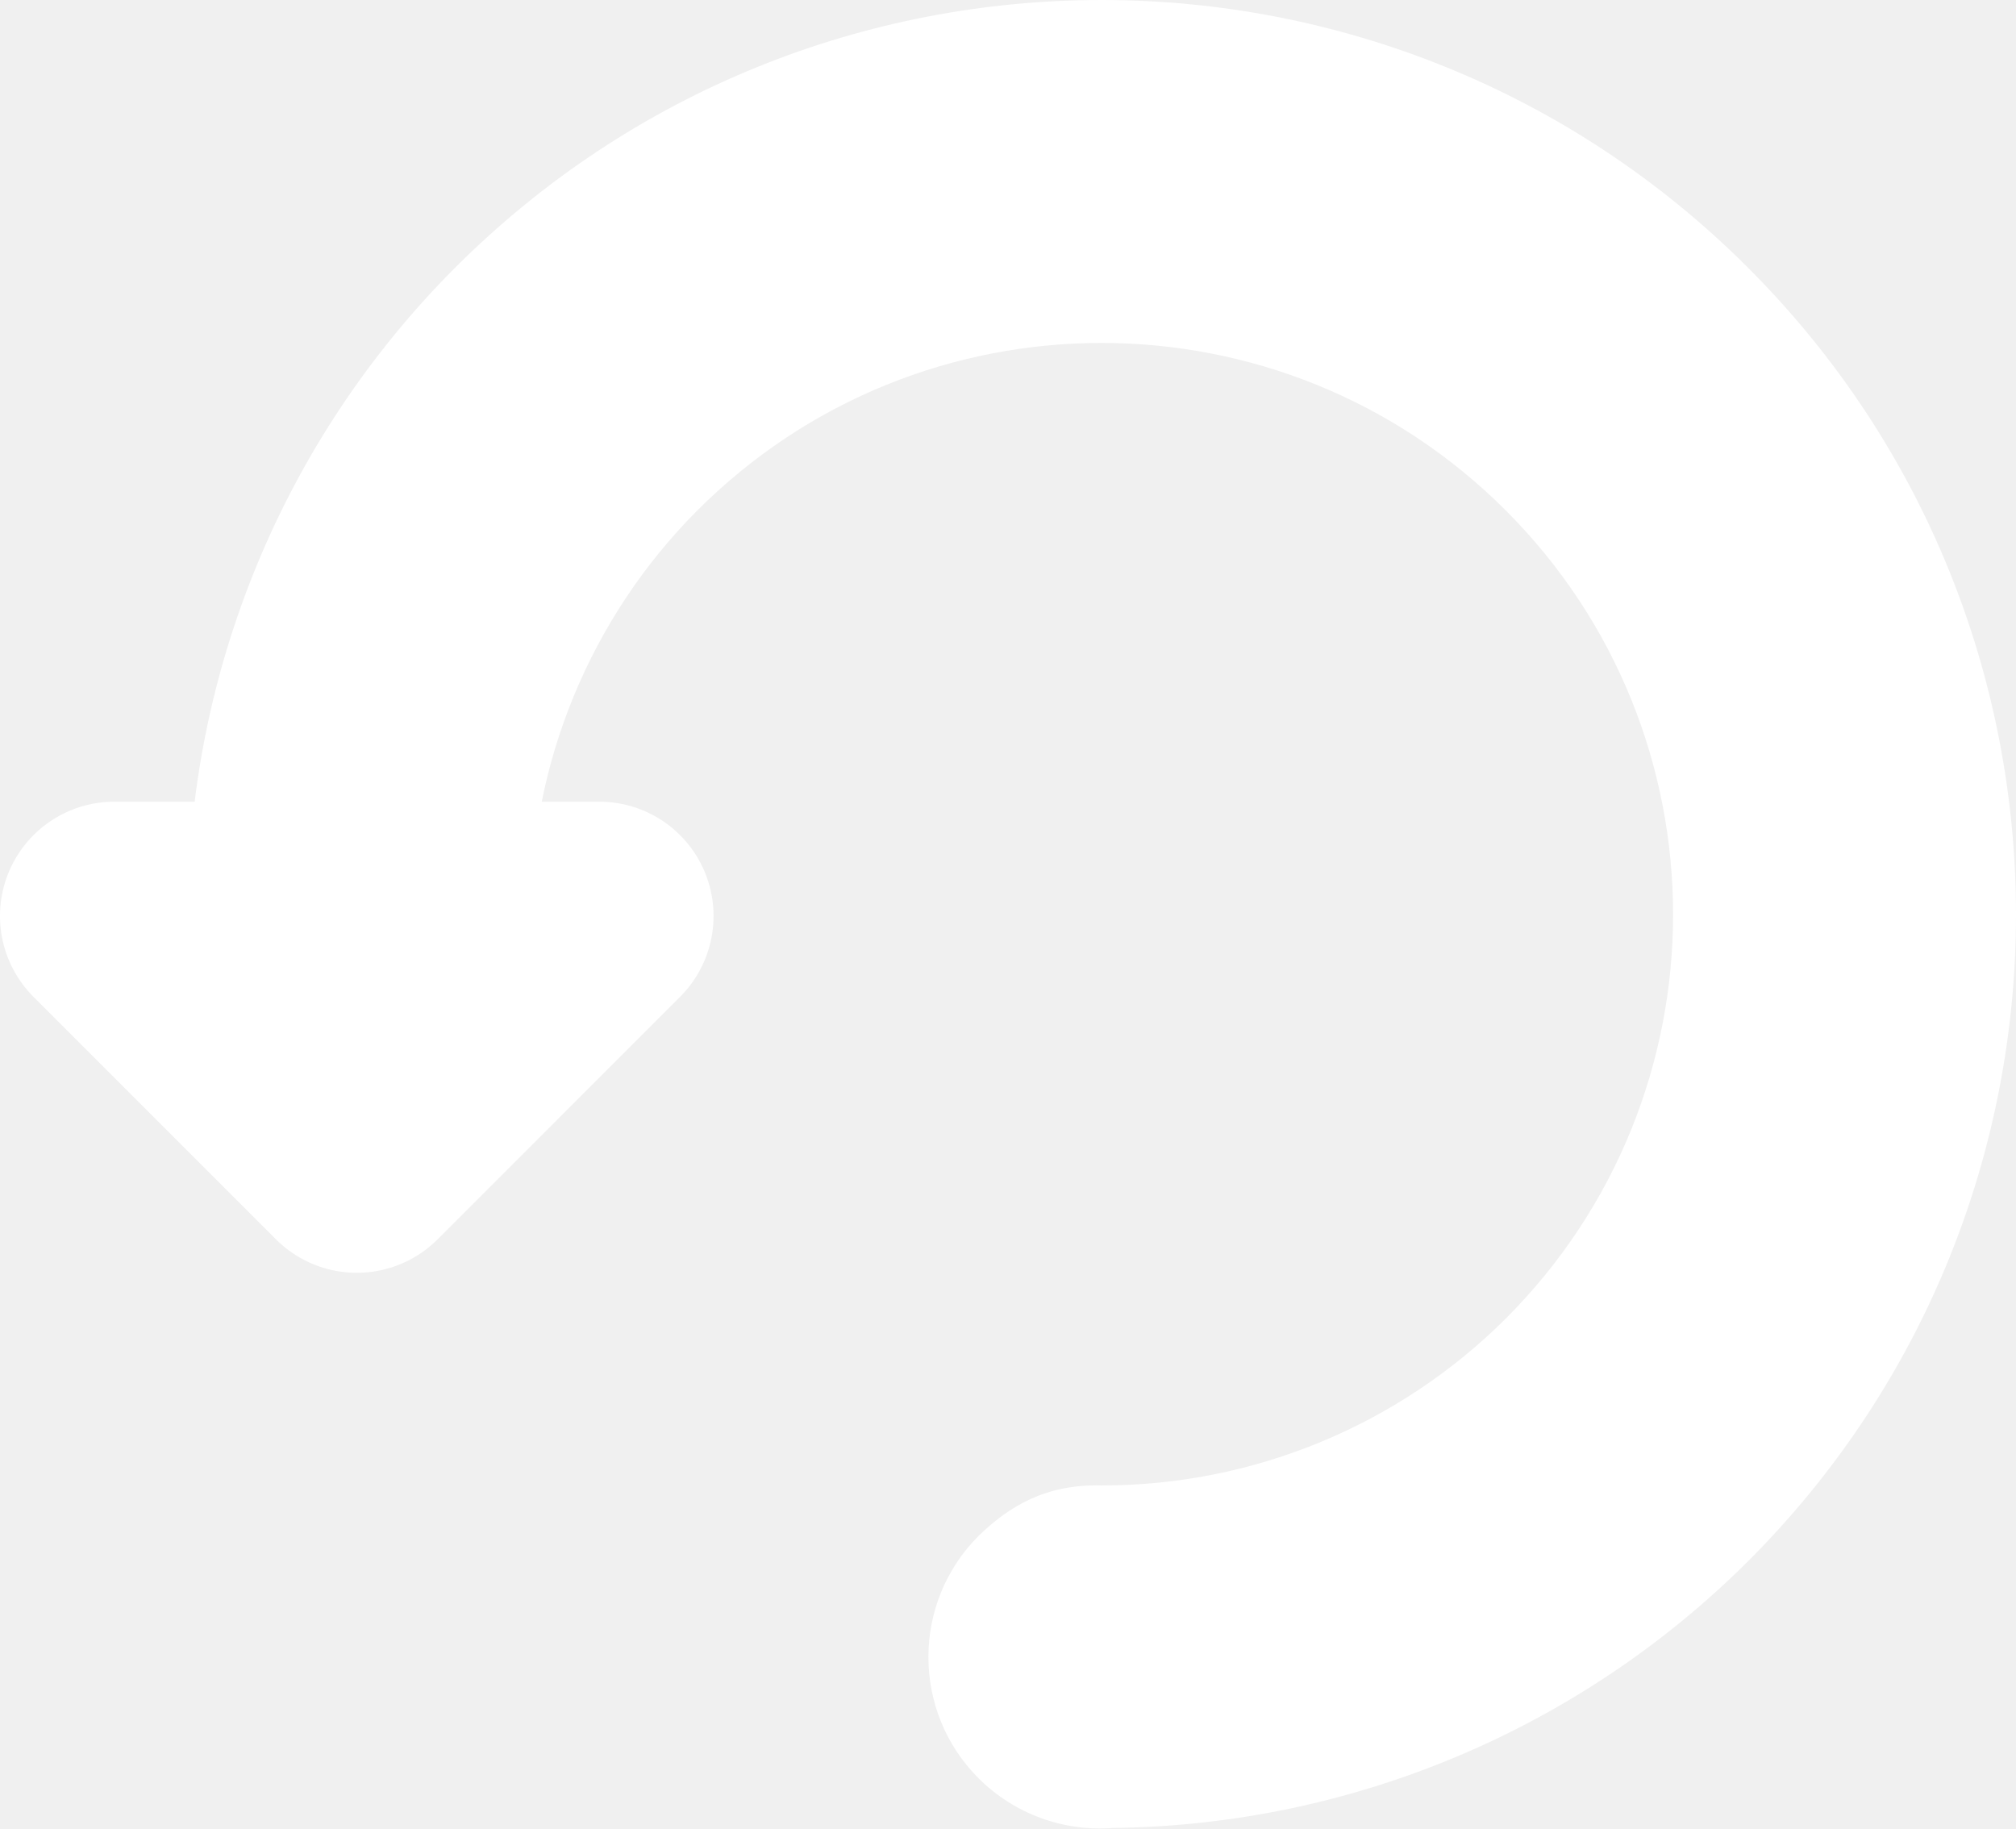
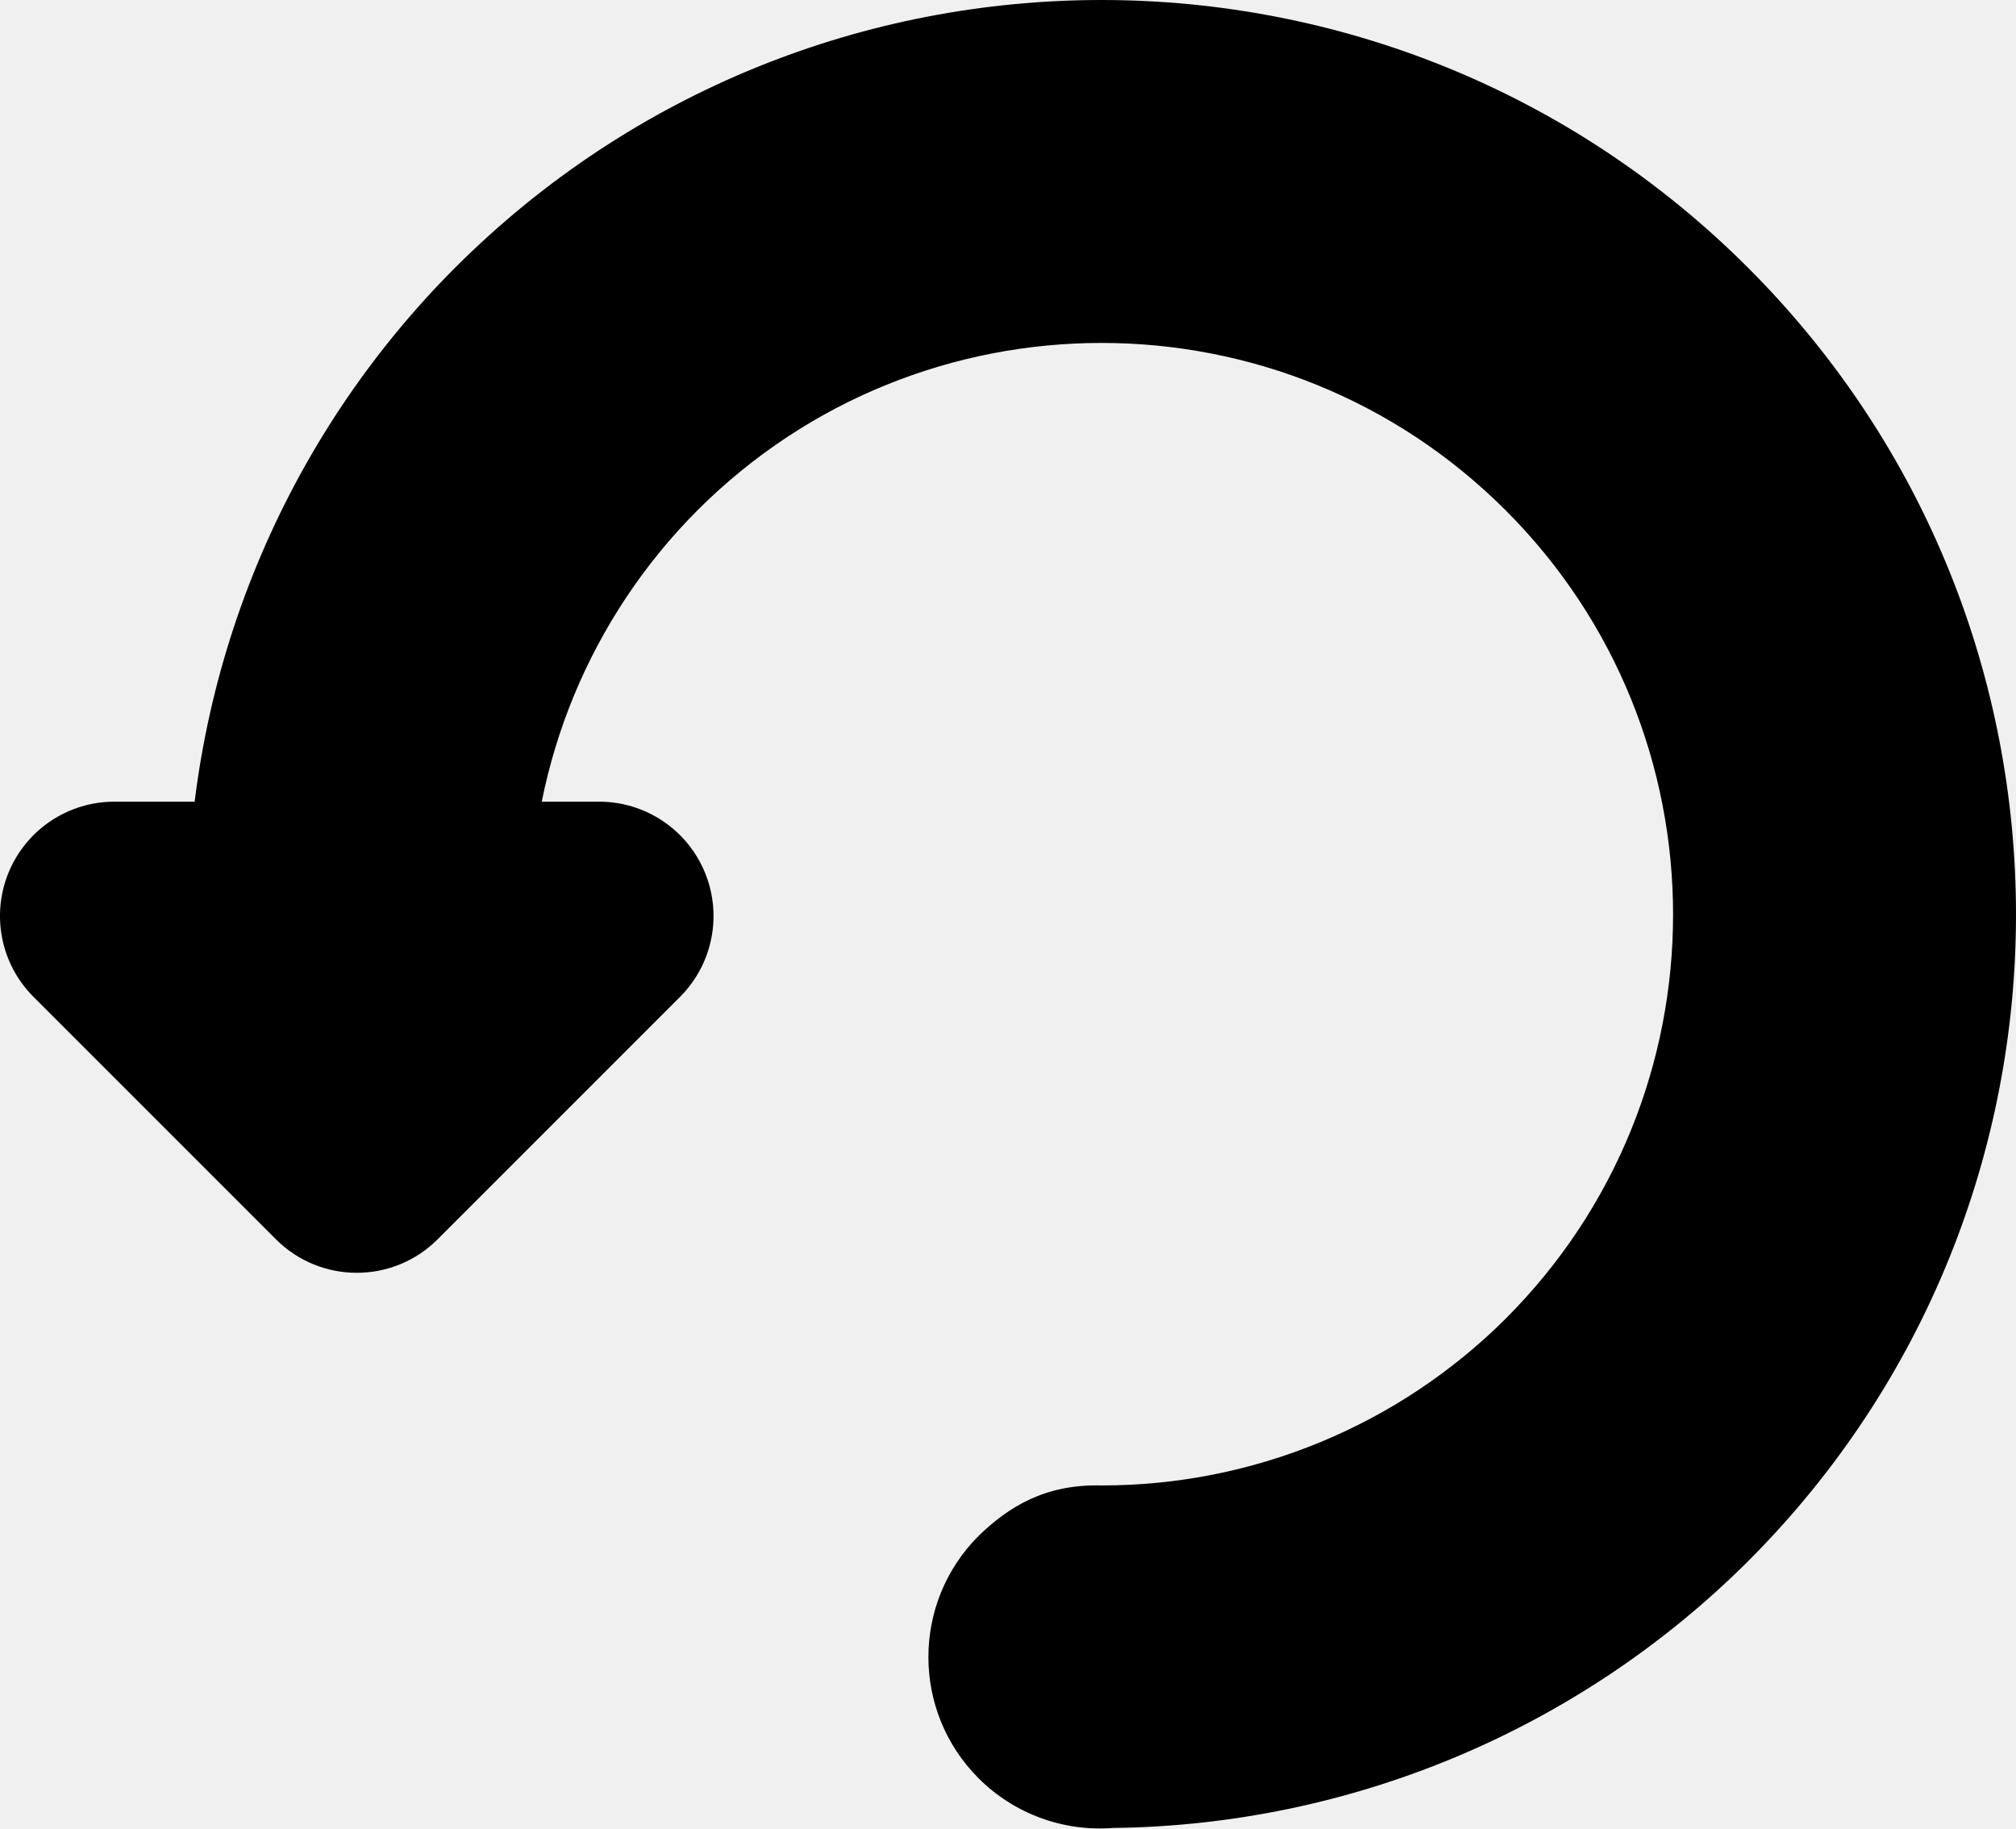
<svg xmlns="http://www.w3.org/2000/svg" width="881.842" height="799.768" viewBox="0 0 233.321 211.605" version="1.1" id="svg5">
  <defs id="defs2">
    </defs>
  <g id="layer1" transform="translate(-15.63132,-26.48906)">
-     <g id="g2735" transform="rotate(45,137.6681,145.3764)">
-       <path id="path2464" style="fill:#ffffff;fill-opacity:1;stroke:none;stroke-width:19.237;stroke-linecap:round;stroke-linejoin:round;paint-order:stroke fill markers" d="m 132.292,26.458 c -58.45,2e-6 -105.833,47.383 -105.833,105.833 0.028,28.058 11.196,54.957 31.05,74.783 l 28.061,-28.061 C 73.159,166.63 66.172,149.824 66.146,132.292 c -10e-7,-36.531 29.614,-66.146 66.146,-66.146 36.531,3e-6 66.146,29.615 66.146,66.146 -0.026,17.533 -7.013,34.338 -19.424,46.722 -4.74,4.503 -5.856,9.353 -5.935,14.185 0,10.959 8.884,19.844 19.844,19.844 5.788,-0.005 11.285,-2.537 15.051,-6.932 19.29,-19.734 30.109,-46.223 30.151,-73.819 0,-58.45 -47.383,-105.833 -105.833,-105.833 z" />
-       <path id="rect2728" style="fill:#ffffff;fill-opacity:1;stroke:#ffffff;stroke-width:26.458;stroke-linecap:round;stroke-linejoin:round;stroke-dasharray:none;stroke-opacity:1;paint-order:stroke fill markers" d="m 91.308,173.521 -39.687,39.688 h 39.687 z" />
+     <g id="g2735" transform="rotate(45,137.6681,145.3764)" style="stroke:none;fill-opacity:1">
+       <path id="path2464" style="fill-opacity:1;stroke:none;stroke-width:19.237;stroke-linecap:round;stroke-linejoin:round;paint-order:stroke fill markers" d="m 132.292,26.458 c -58.45,2e-6 -105.833,47.383 -105.833,105.833 0.028,28.058 11.196,54.957 31.05,74.783 l 28.061,-28.061 C 73.159,166.63 66.172,149.824 66.146,132.292 c -10e-7,-36.531 29.614,-66.146 66.146,-66.146 36.531,3e-6 66.146,29.615 66.146,66.146 -0.026,17.533 -7.013,34.338 -19.424,46.722 -4.74,4.503 -5.856,9.353 -5.935,14.185 0,10.959 8.884,19.844 19.844,19.844 5.788,-0.005 11.285,-2.537 15.051,-6.932 19.29,-19.734 30.109,-46.223 30.151,-73.819 0,-58.45 -47.383,-105.833 -105.833,-105.833 z" />
+       <g id="rect2728" style="stroke:none;fill-opacity:1">
+         <path style="color:#000000;stroke-linecap:round;stroke-linejoin:round;-inkscape-stroke:none;paint-order:stroke fill markers;stroke:none;fill-opacity:1" d="m 88.727,160.549 a 13.23,13.23 0 0 0 -6.773,3.617 l -39.688,39.688 a 13.23,13.23 0 0 0 9.355,22.584 h 39.688 a 13.23,13.23 0 0 0 13.229,-13.229 v -39.688 A 13.23,13.23 0 0 0 88.727,160.549 Z" id="path2146" />
+         <path style="color:#000000;stroke-width:26.458;stroke-linecap:round;stroke-linejoin:round;-inkscape-stroke:none;paint-order:stroke fill markers;stroke:none;fill-opacity:1" d="m 91.308,173.521 -39.687,39.688 h 39.687 z" id="path2148" />
+       </g>
    </g>
  </g>
</svg>
